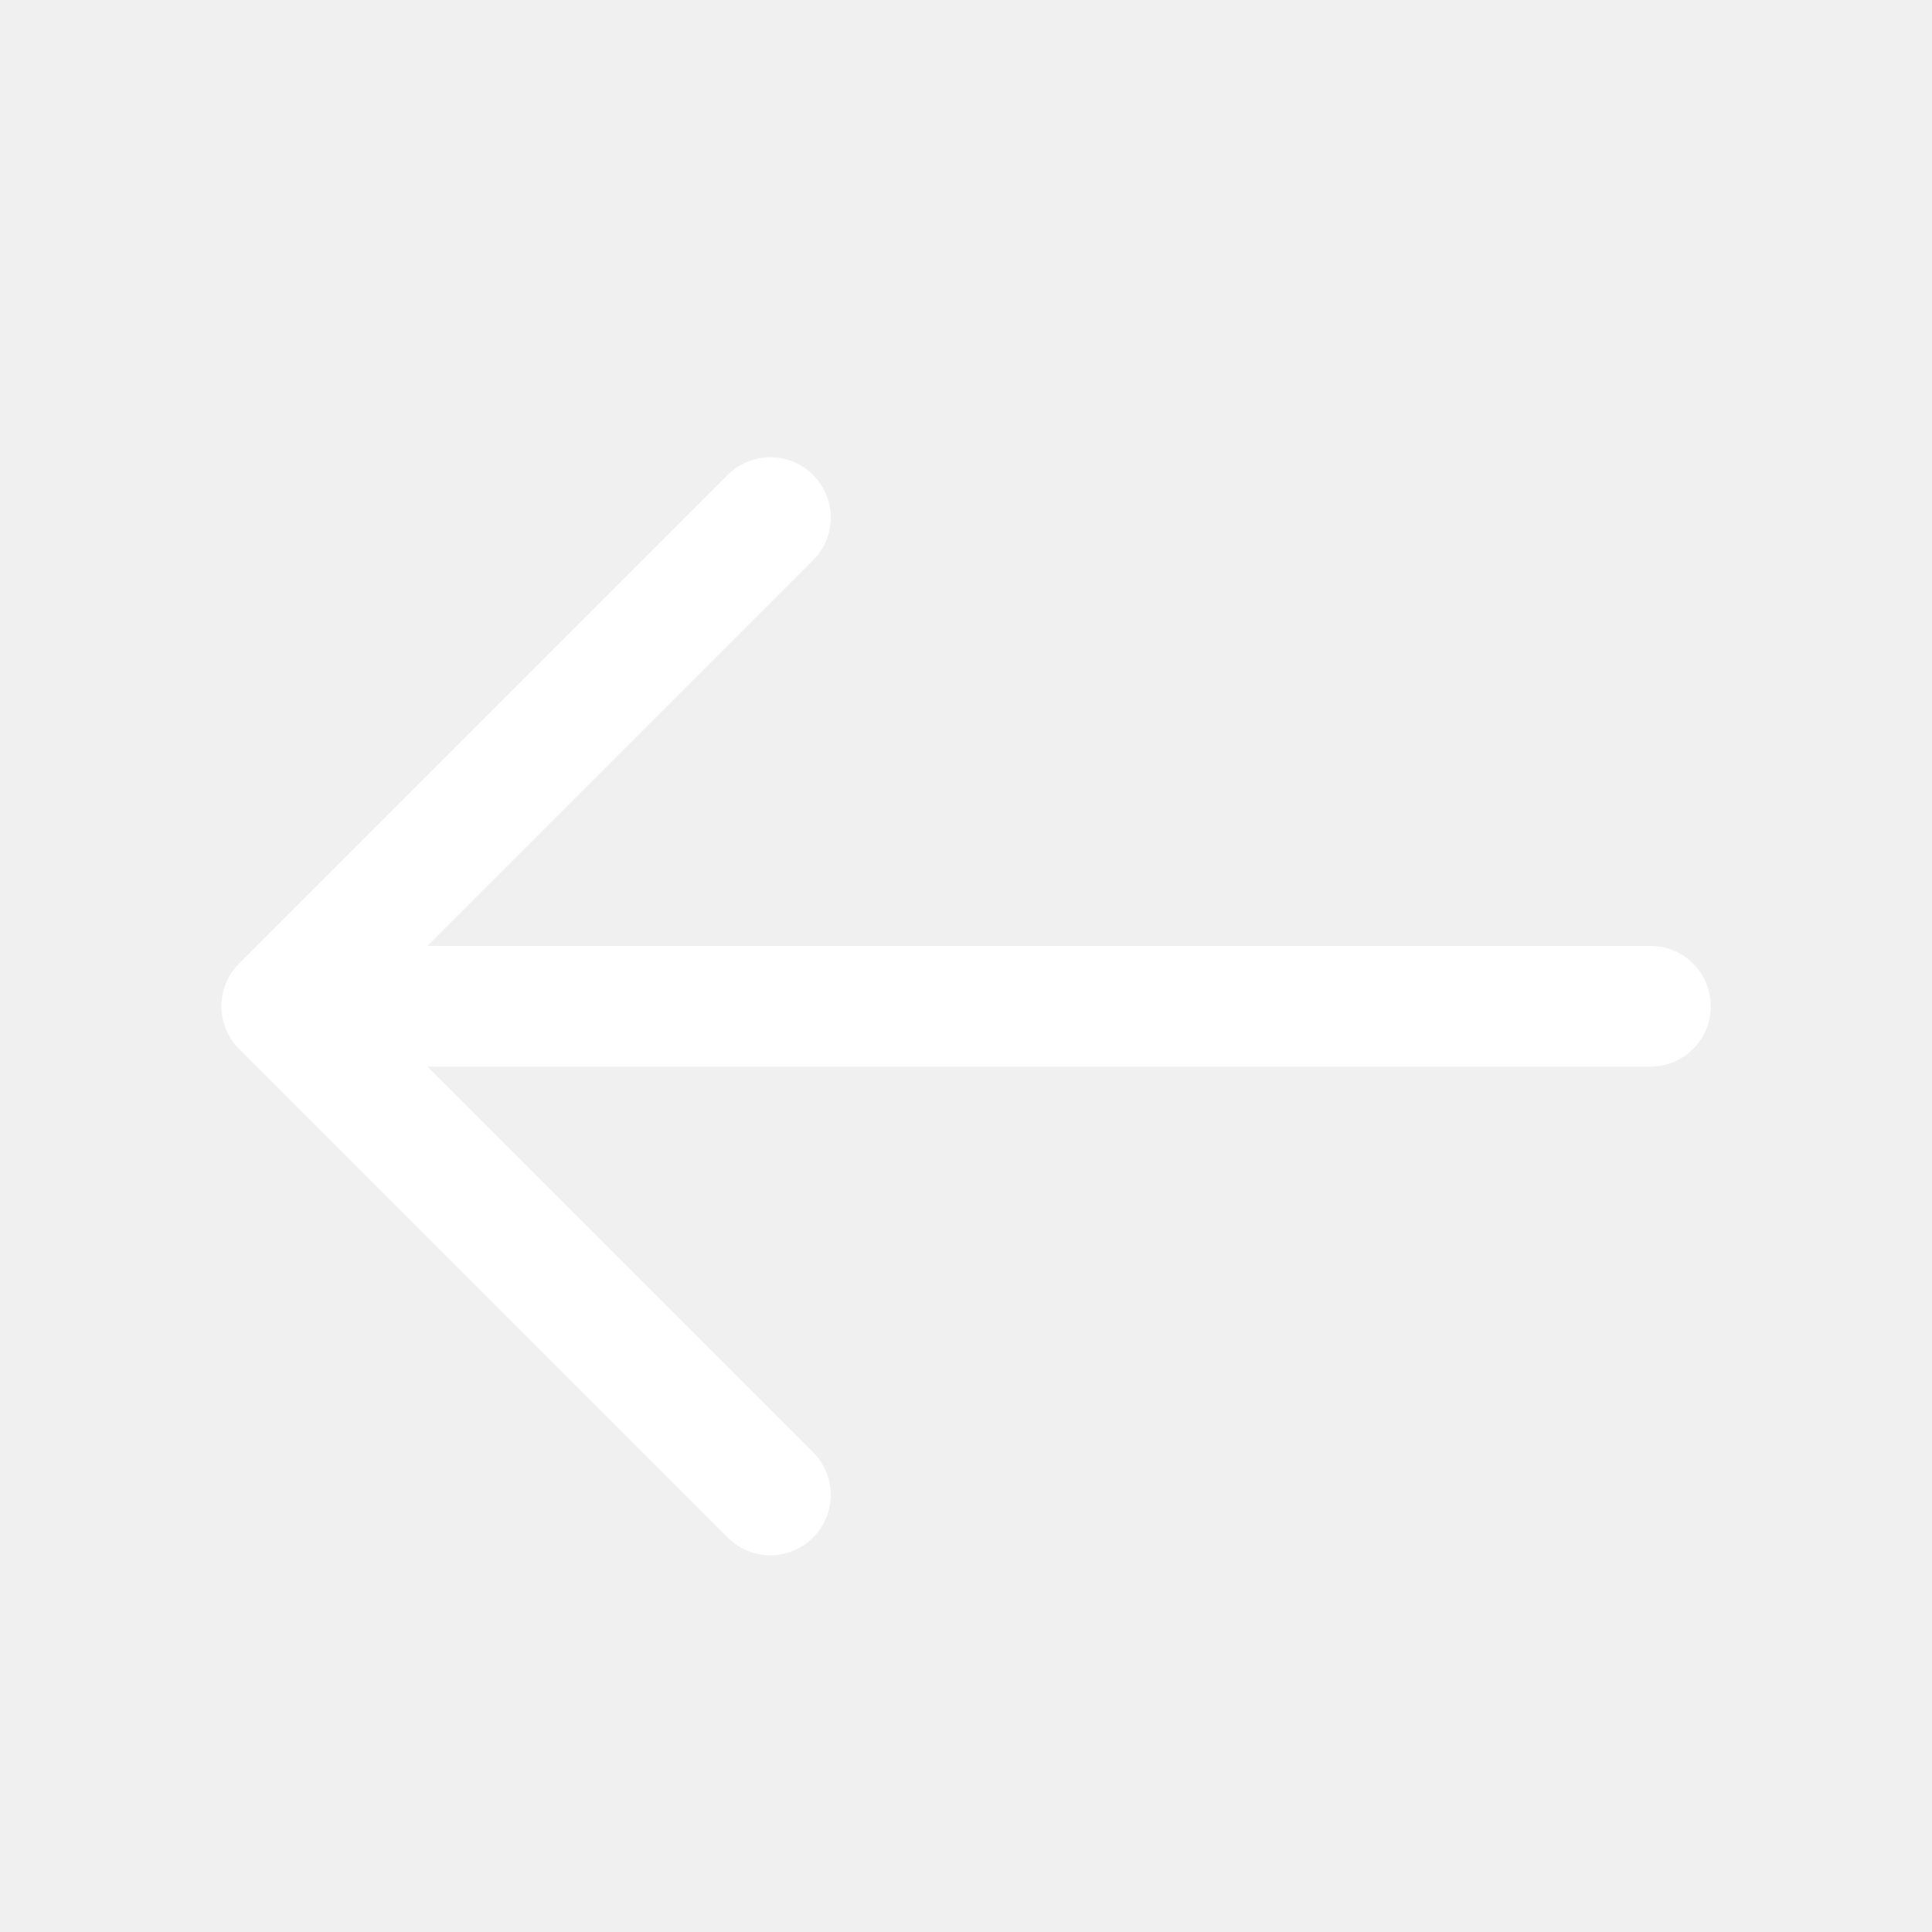
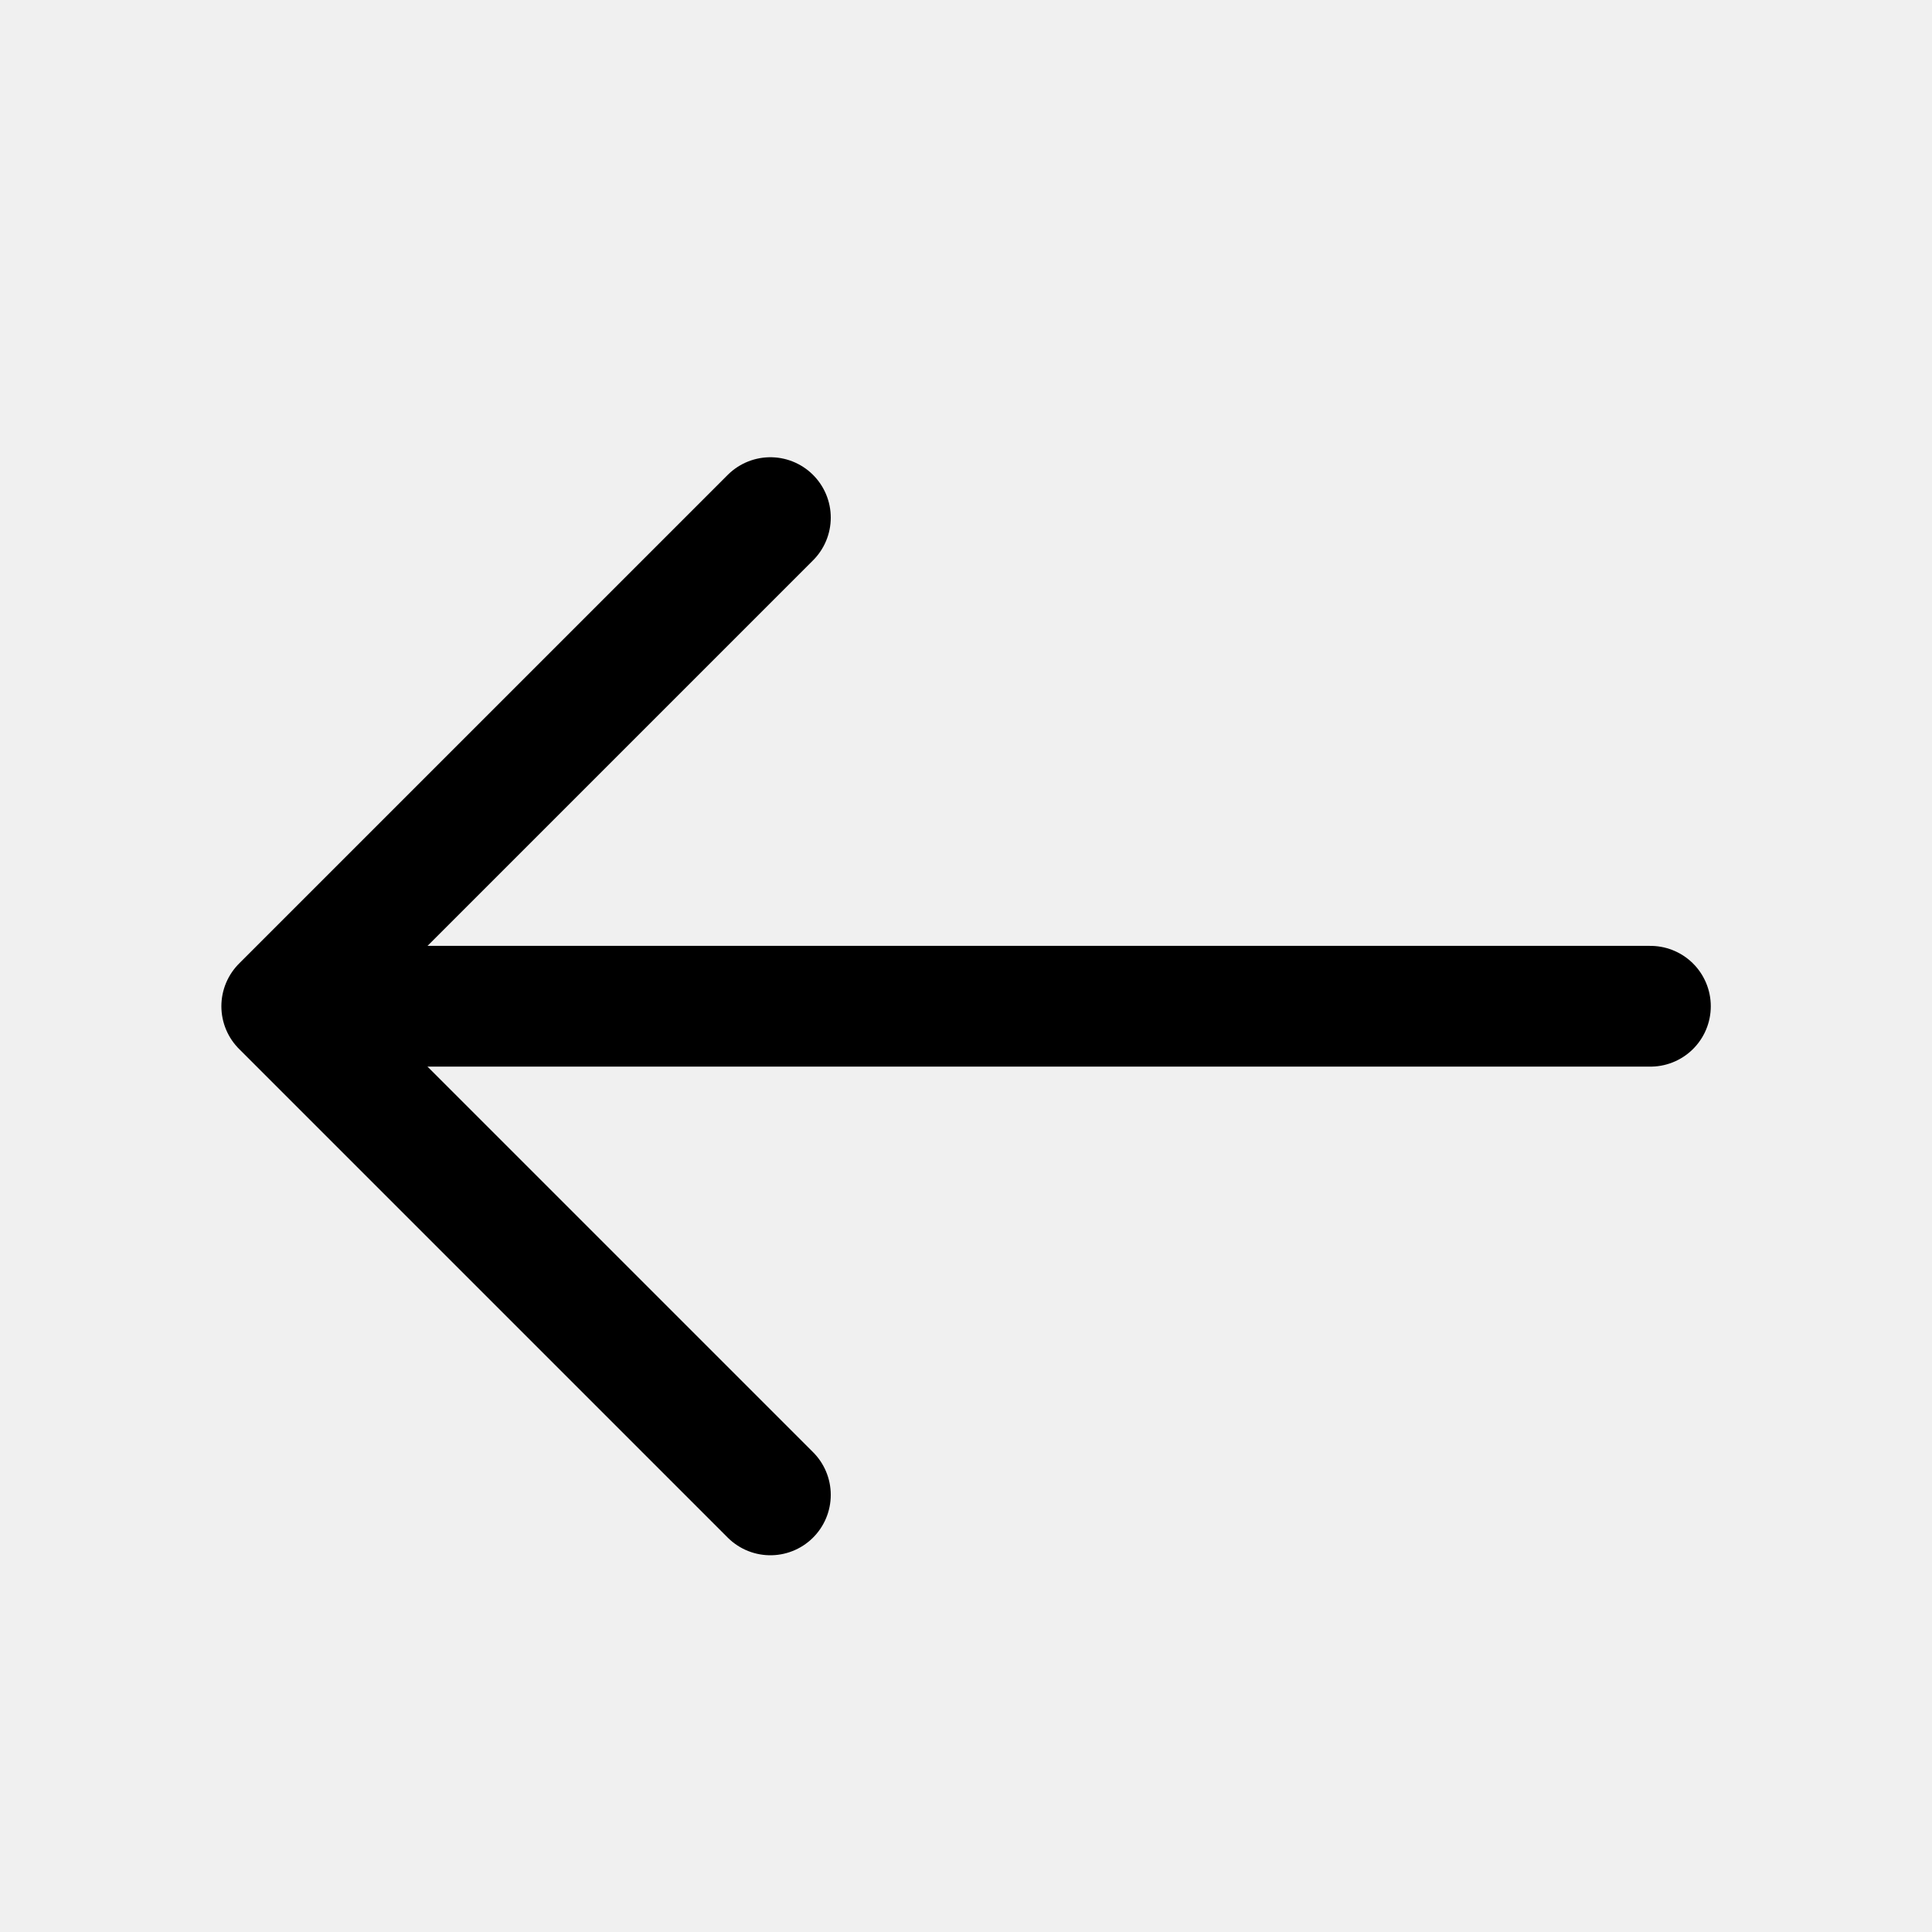
<svg xmlns="http://www.w3.org/2000/svg" width="24" height="24" viewBox="0 0 24 24" fill="none">
-   <path d="M9.57 6.43L3.5 12.5L9.57 18.57" stroke="white" stroke-width="1.5" stroke-miterlimit="10" stroke-linecap="round" stroke-linejoin="round" />
-   <path d="M20.502 12.5H3.672" stroke="white" stroke-width="1.5" stroke-miterlimit="10" stroke-linecap="round" stroke-linejoin="round" />
+   <path d="M9.57 6.43L3.5 12.5L9.57 18.57" stroke="currentColor" stroke-width="1.5" stroke-miterlimit="10" stroke-linecap="round" stroke-linejoin="round" />
+   <path d="M20.502 12.5H3.672" stroke="currentColor" stroke-width="1.5" stroke-miterlimit="10" stroke-linecap="round" stroke-linejoin="round" />
</svg>
